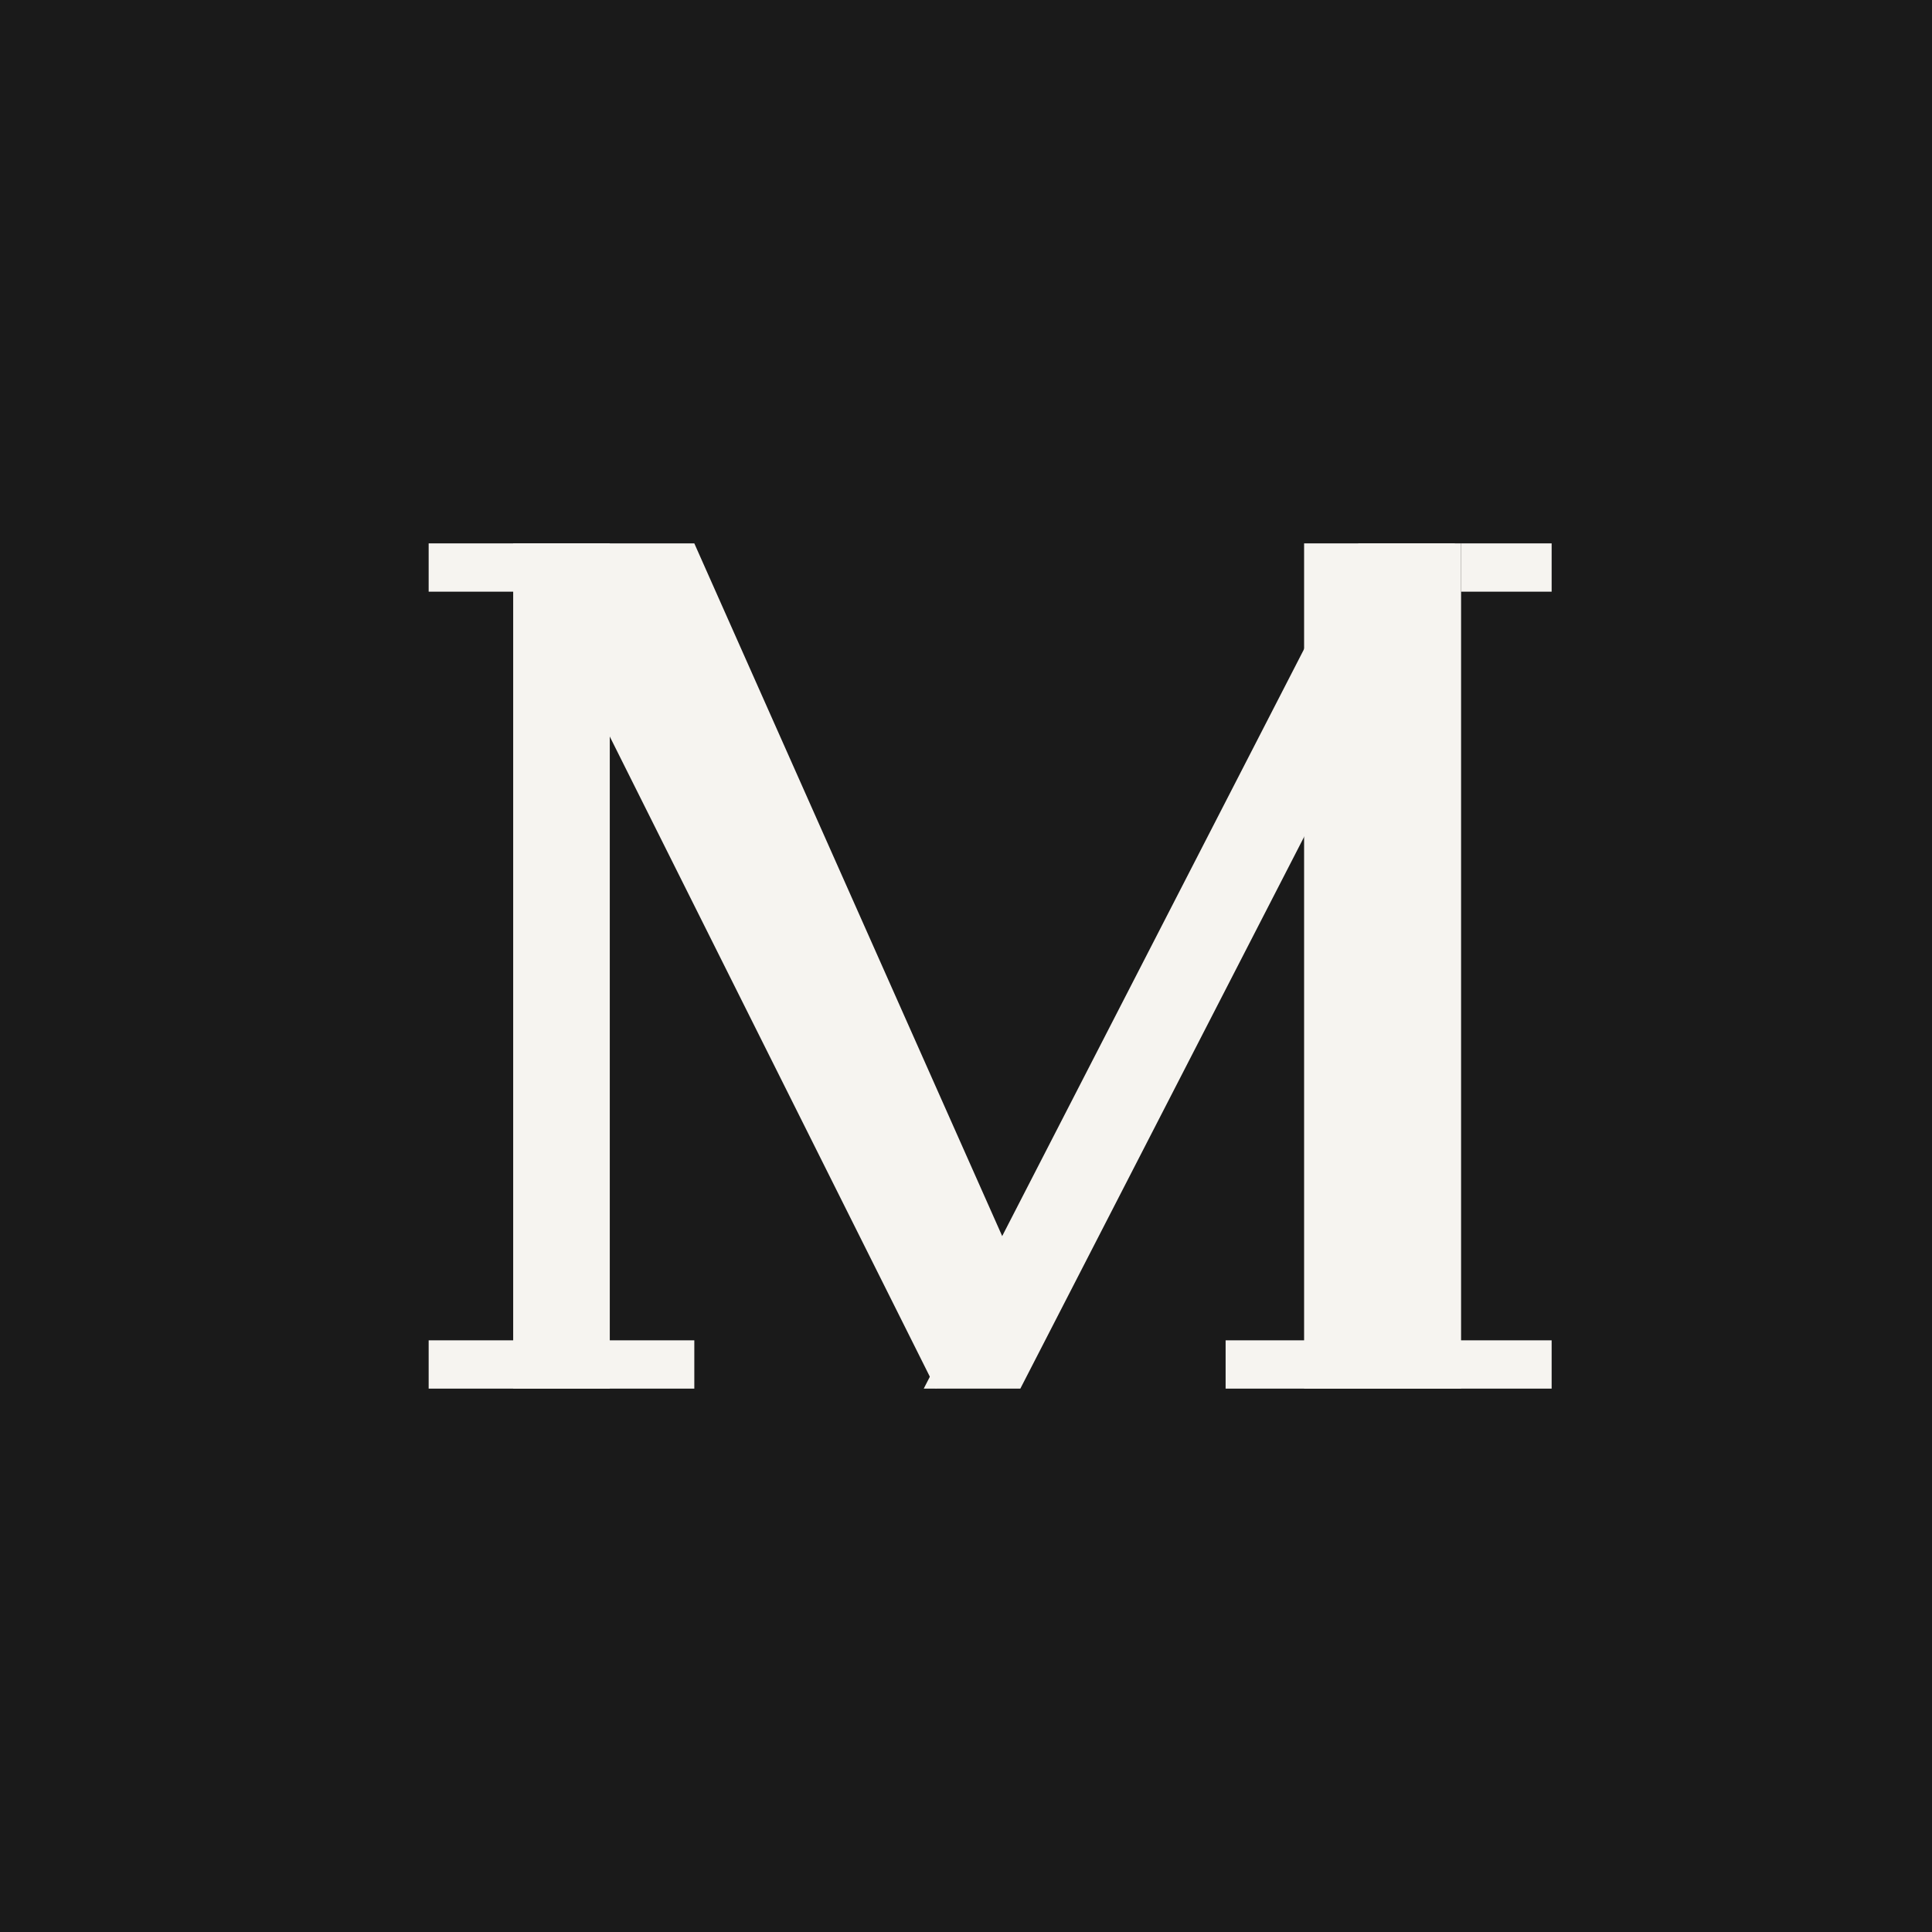
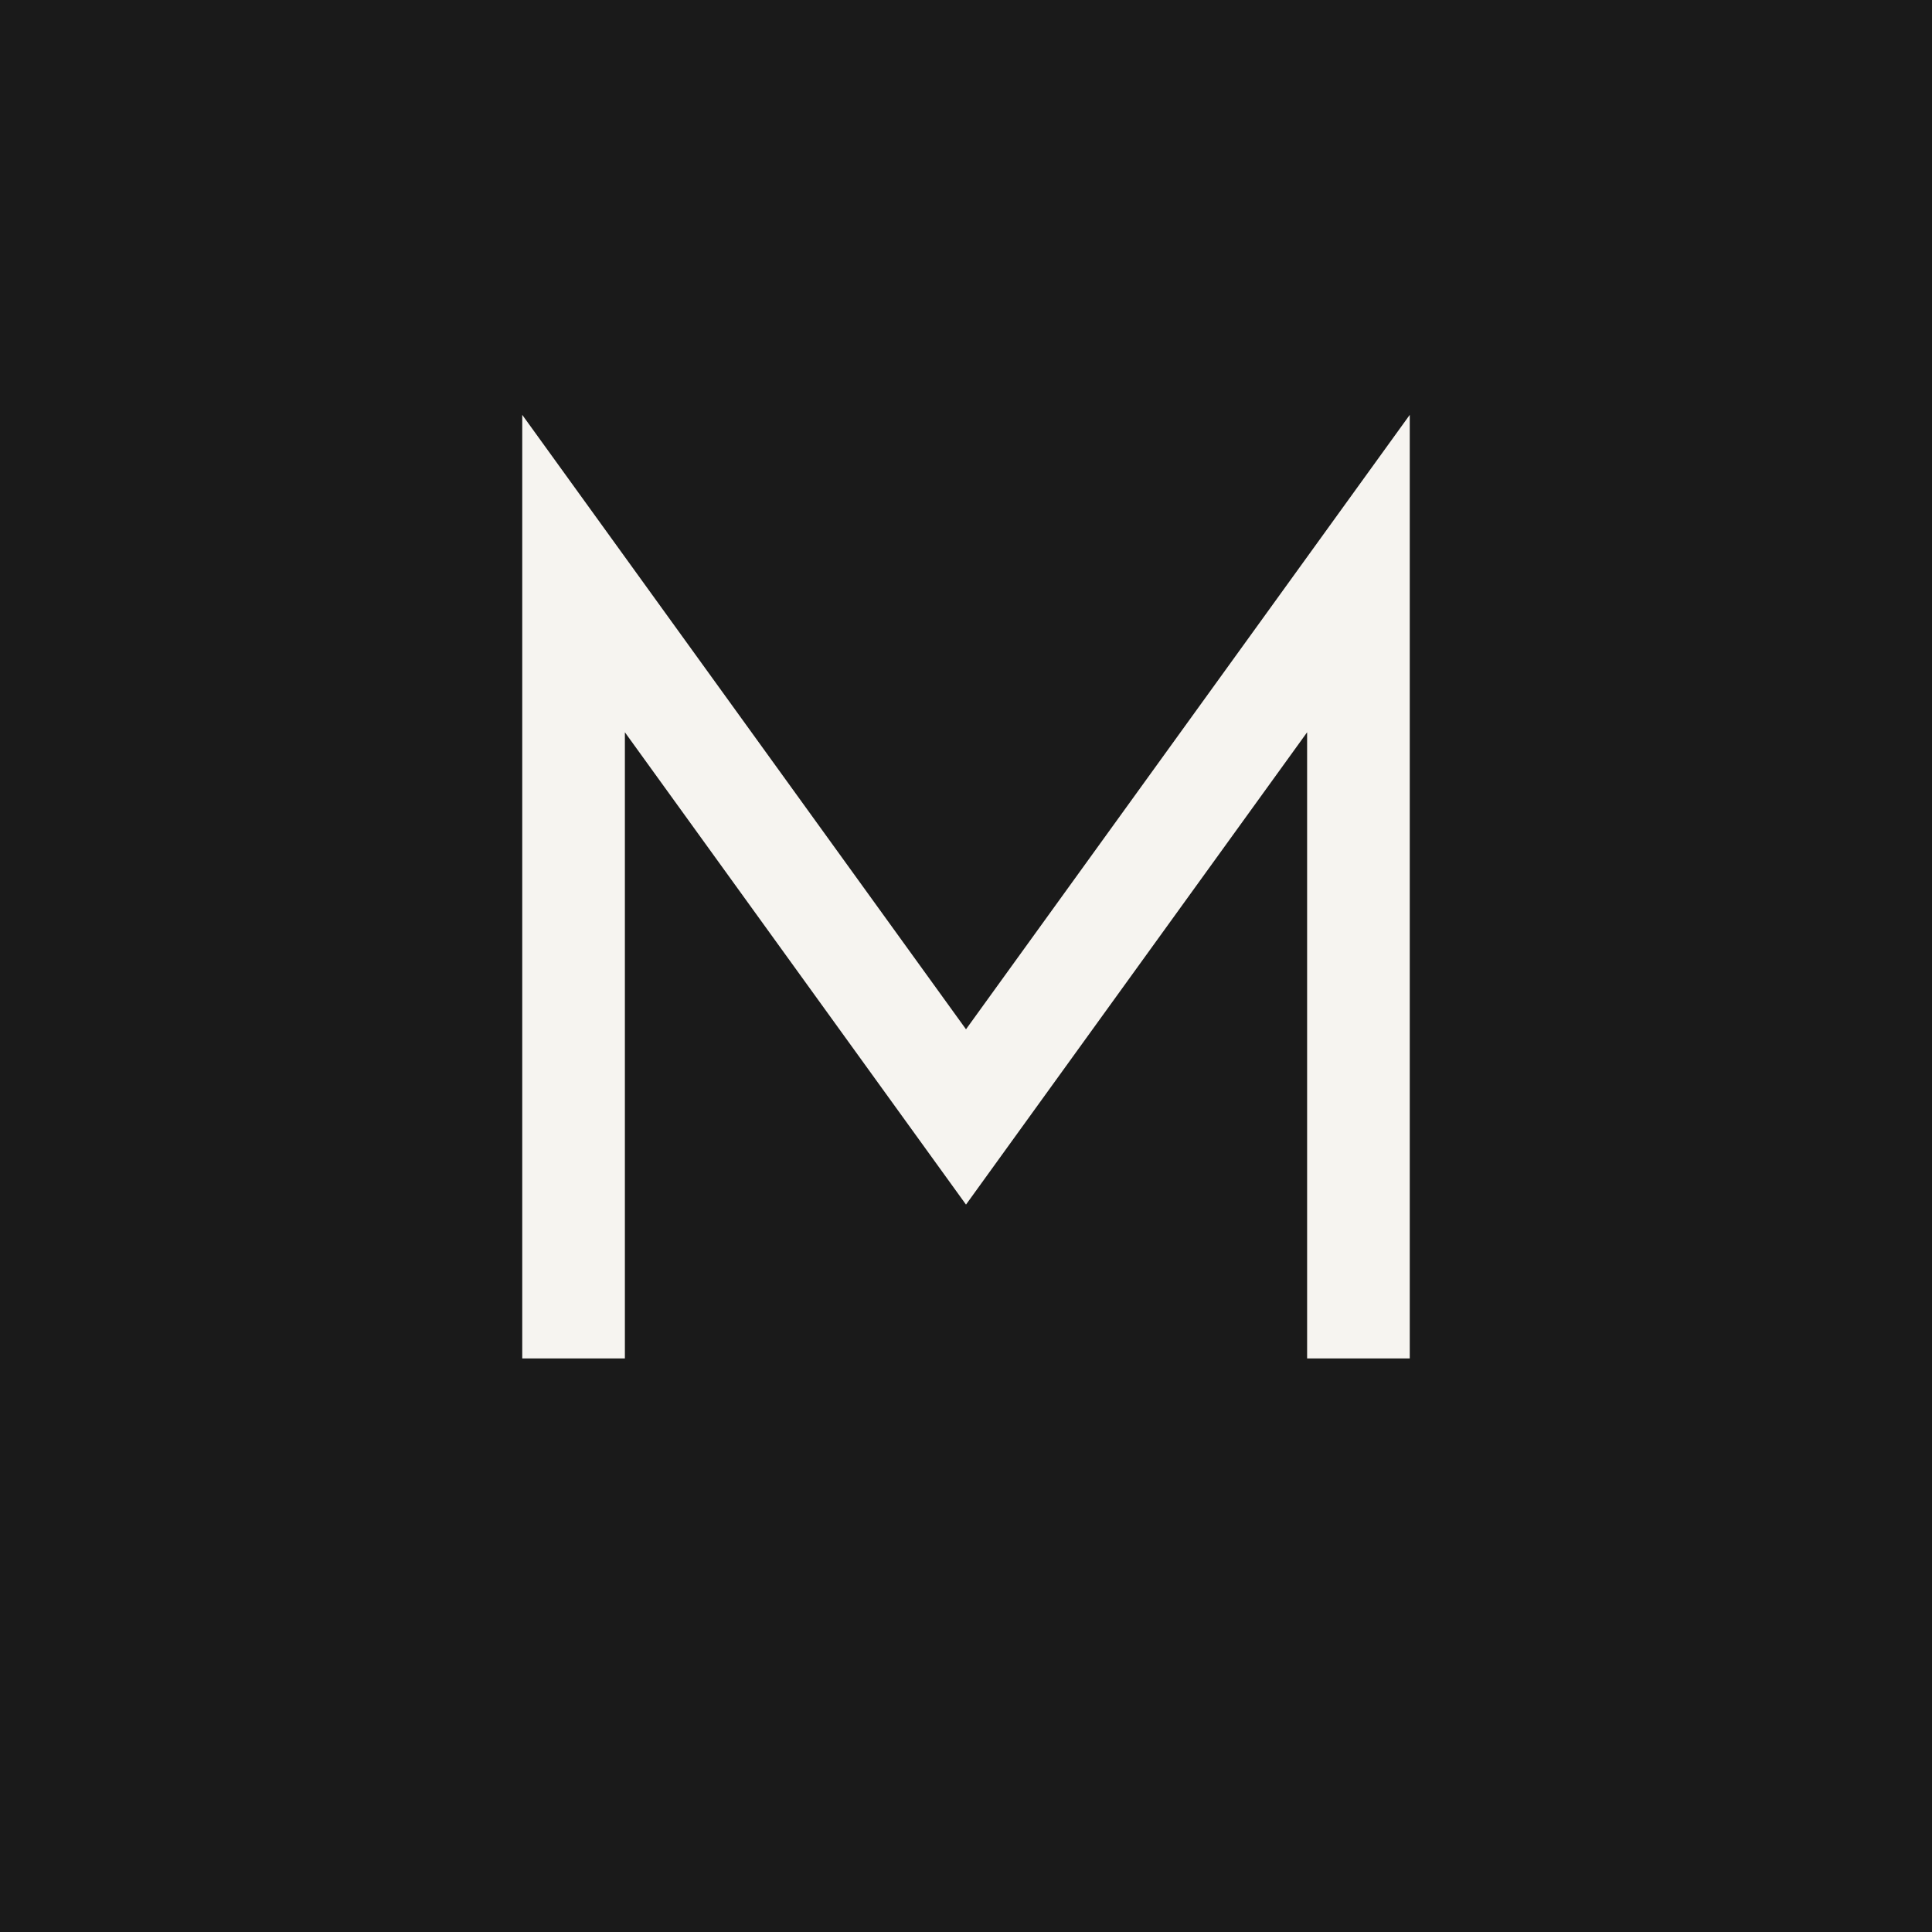
<svg xmlns="http://www.w3.org/2000/svg" viewBox="0 0 32 32">
  <rect width="32" height="32" fill="#1A1A1A" />
-   <g fill="#F6F4F0">
-     <path d="M8.5 9h1.6v14H8.5z" />
-     <path d="M8.5 9h3l5.6 12.6-1.6 1.4z" />
-     <path d="M15.3 23l7.2-14h1.6l-7.2 14z" />
-     <path d="M21.6 9h2.6v14h-2.6z" />
-     <path d="M7.1 22.2h4.4V23H7.1zM20.3 22.2h5.4V23h-5.4zM7.1 9h3v.8h-3zM24.2 9h1.5v.8h-1.5z" />
-   </g>
+   <path d="M9.5 22.5v-13l6.5 9 6.5-9v13" fill="none" stroke="#F6F4F0" stroke-width="1.7" stroke-linejoin="miter" stroke-miterlimit="10" />
</svg>
